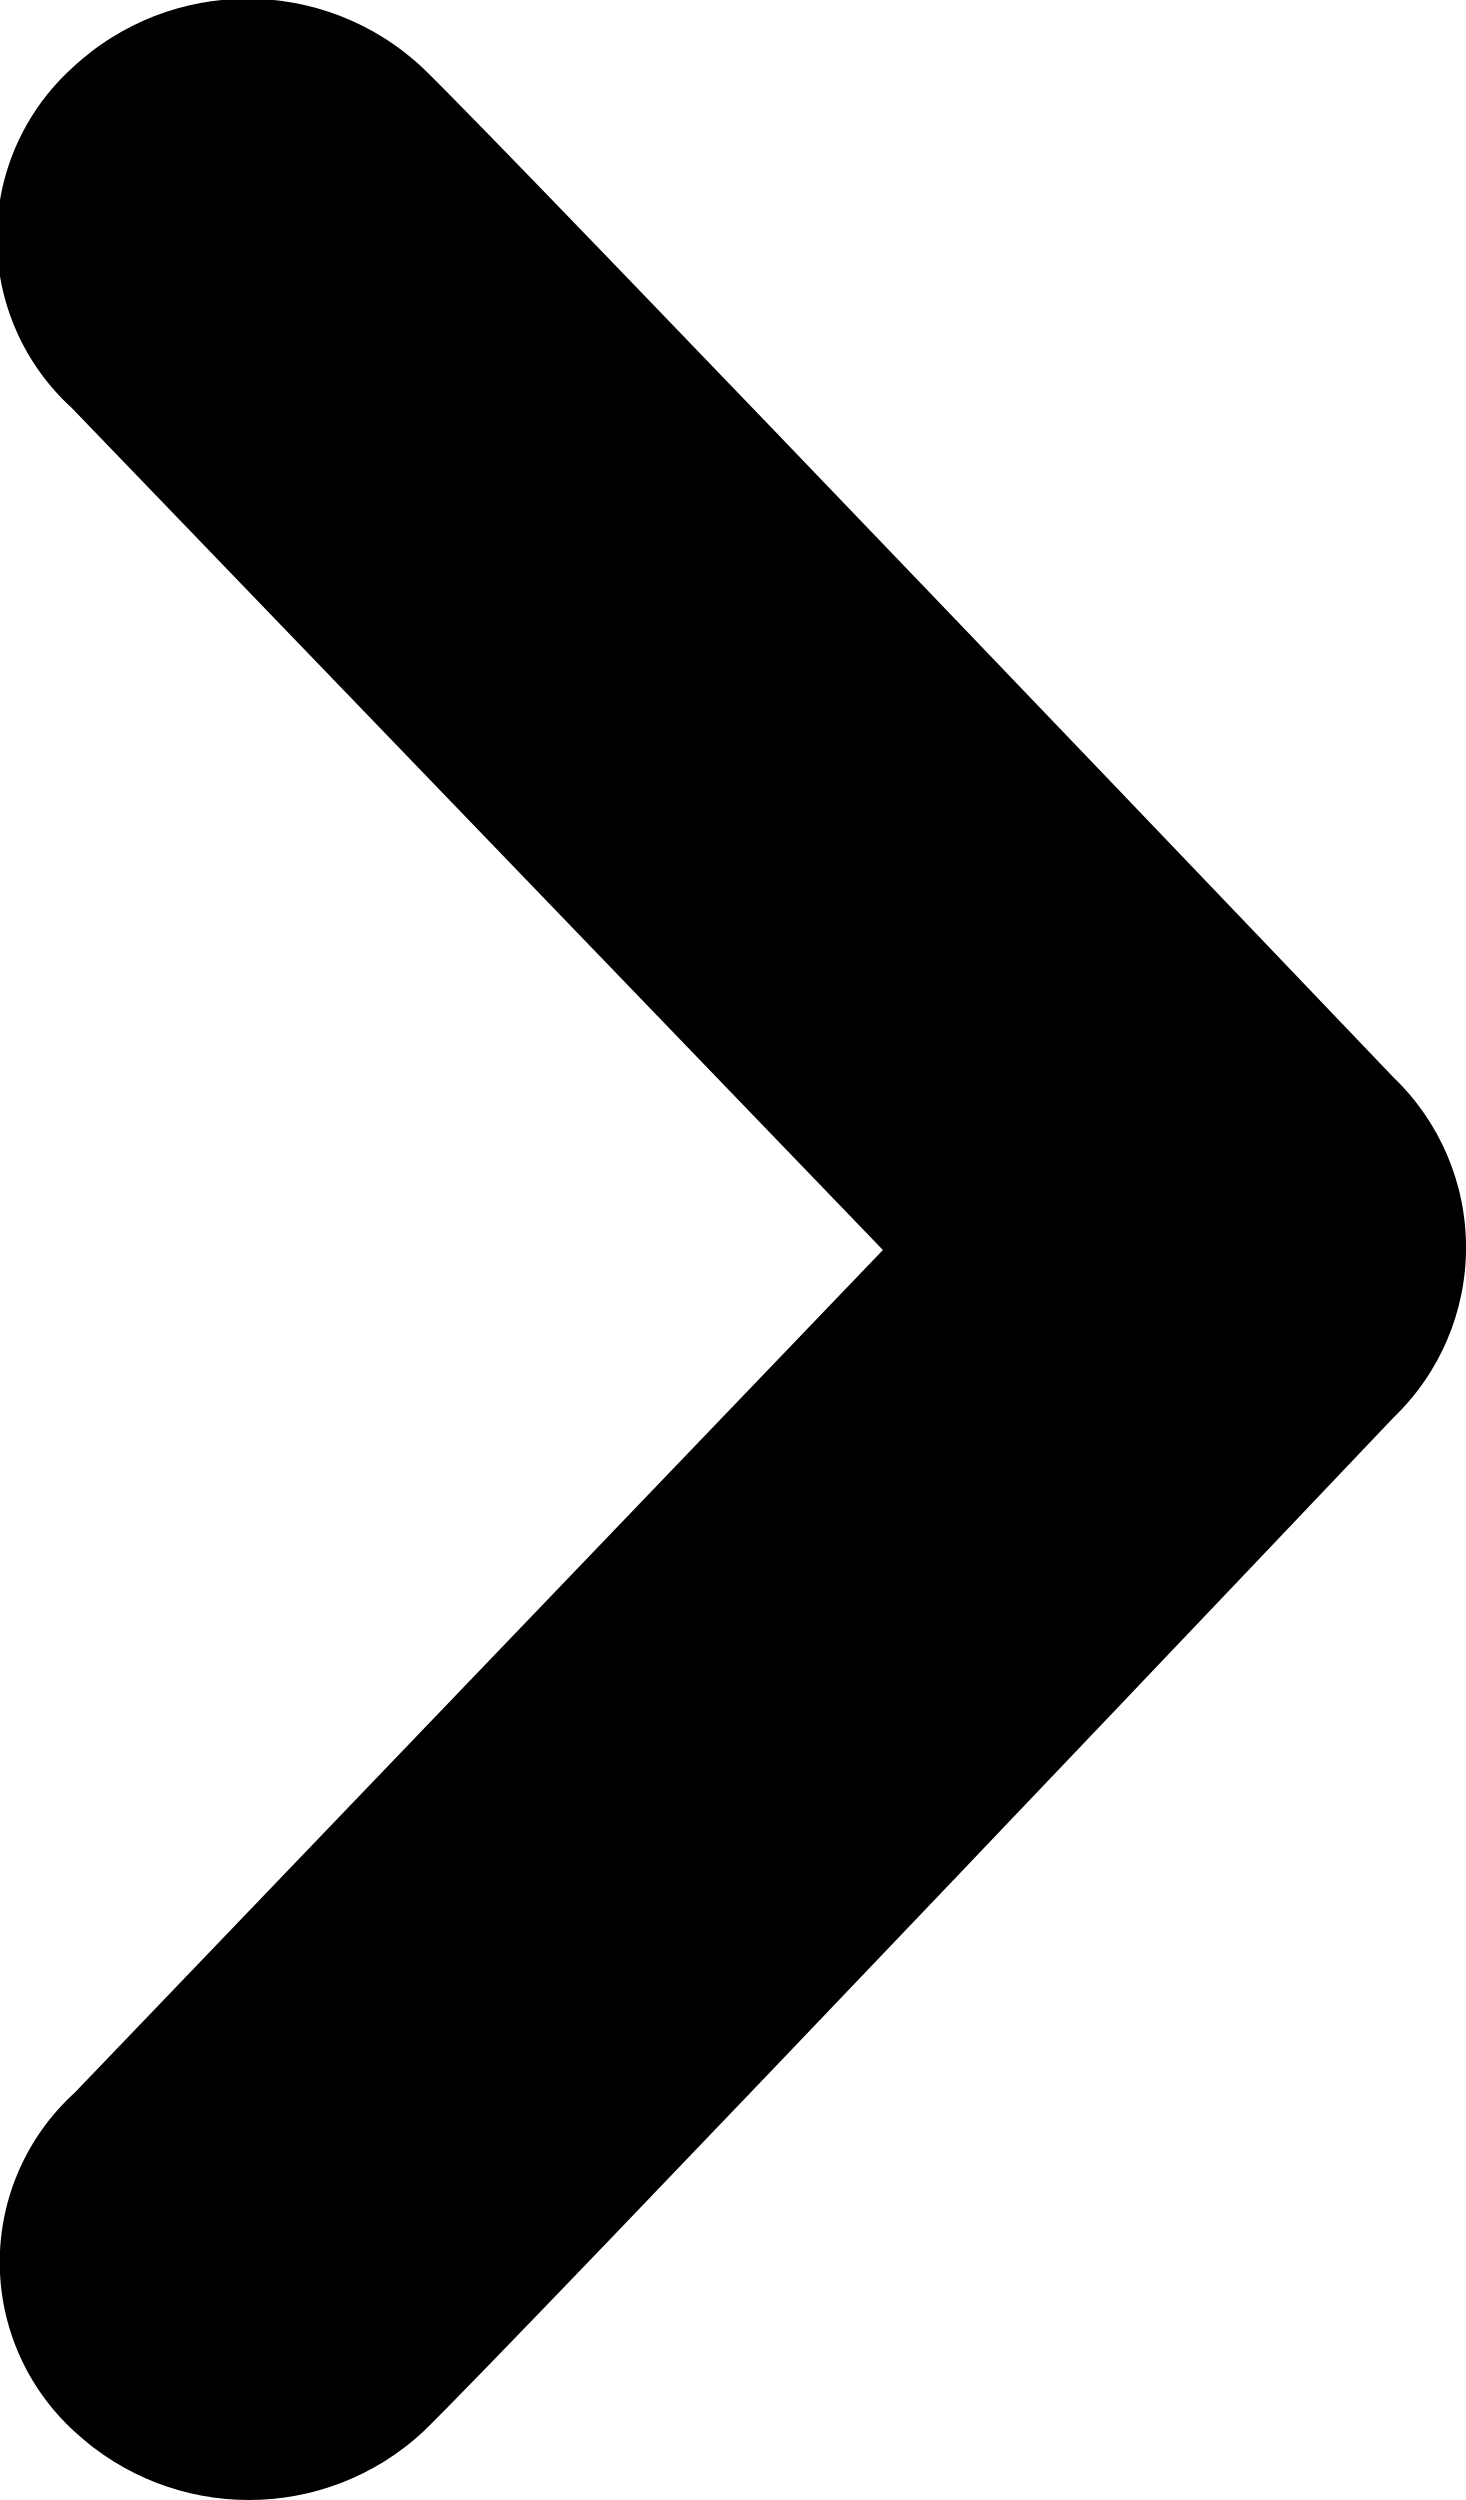
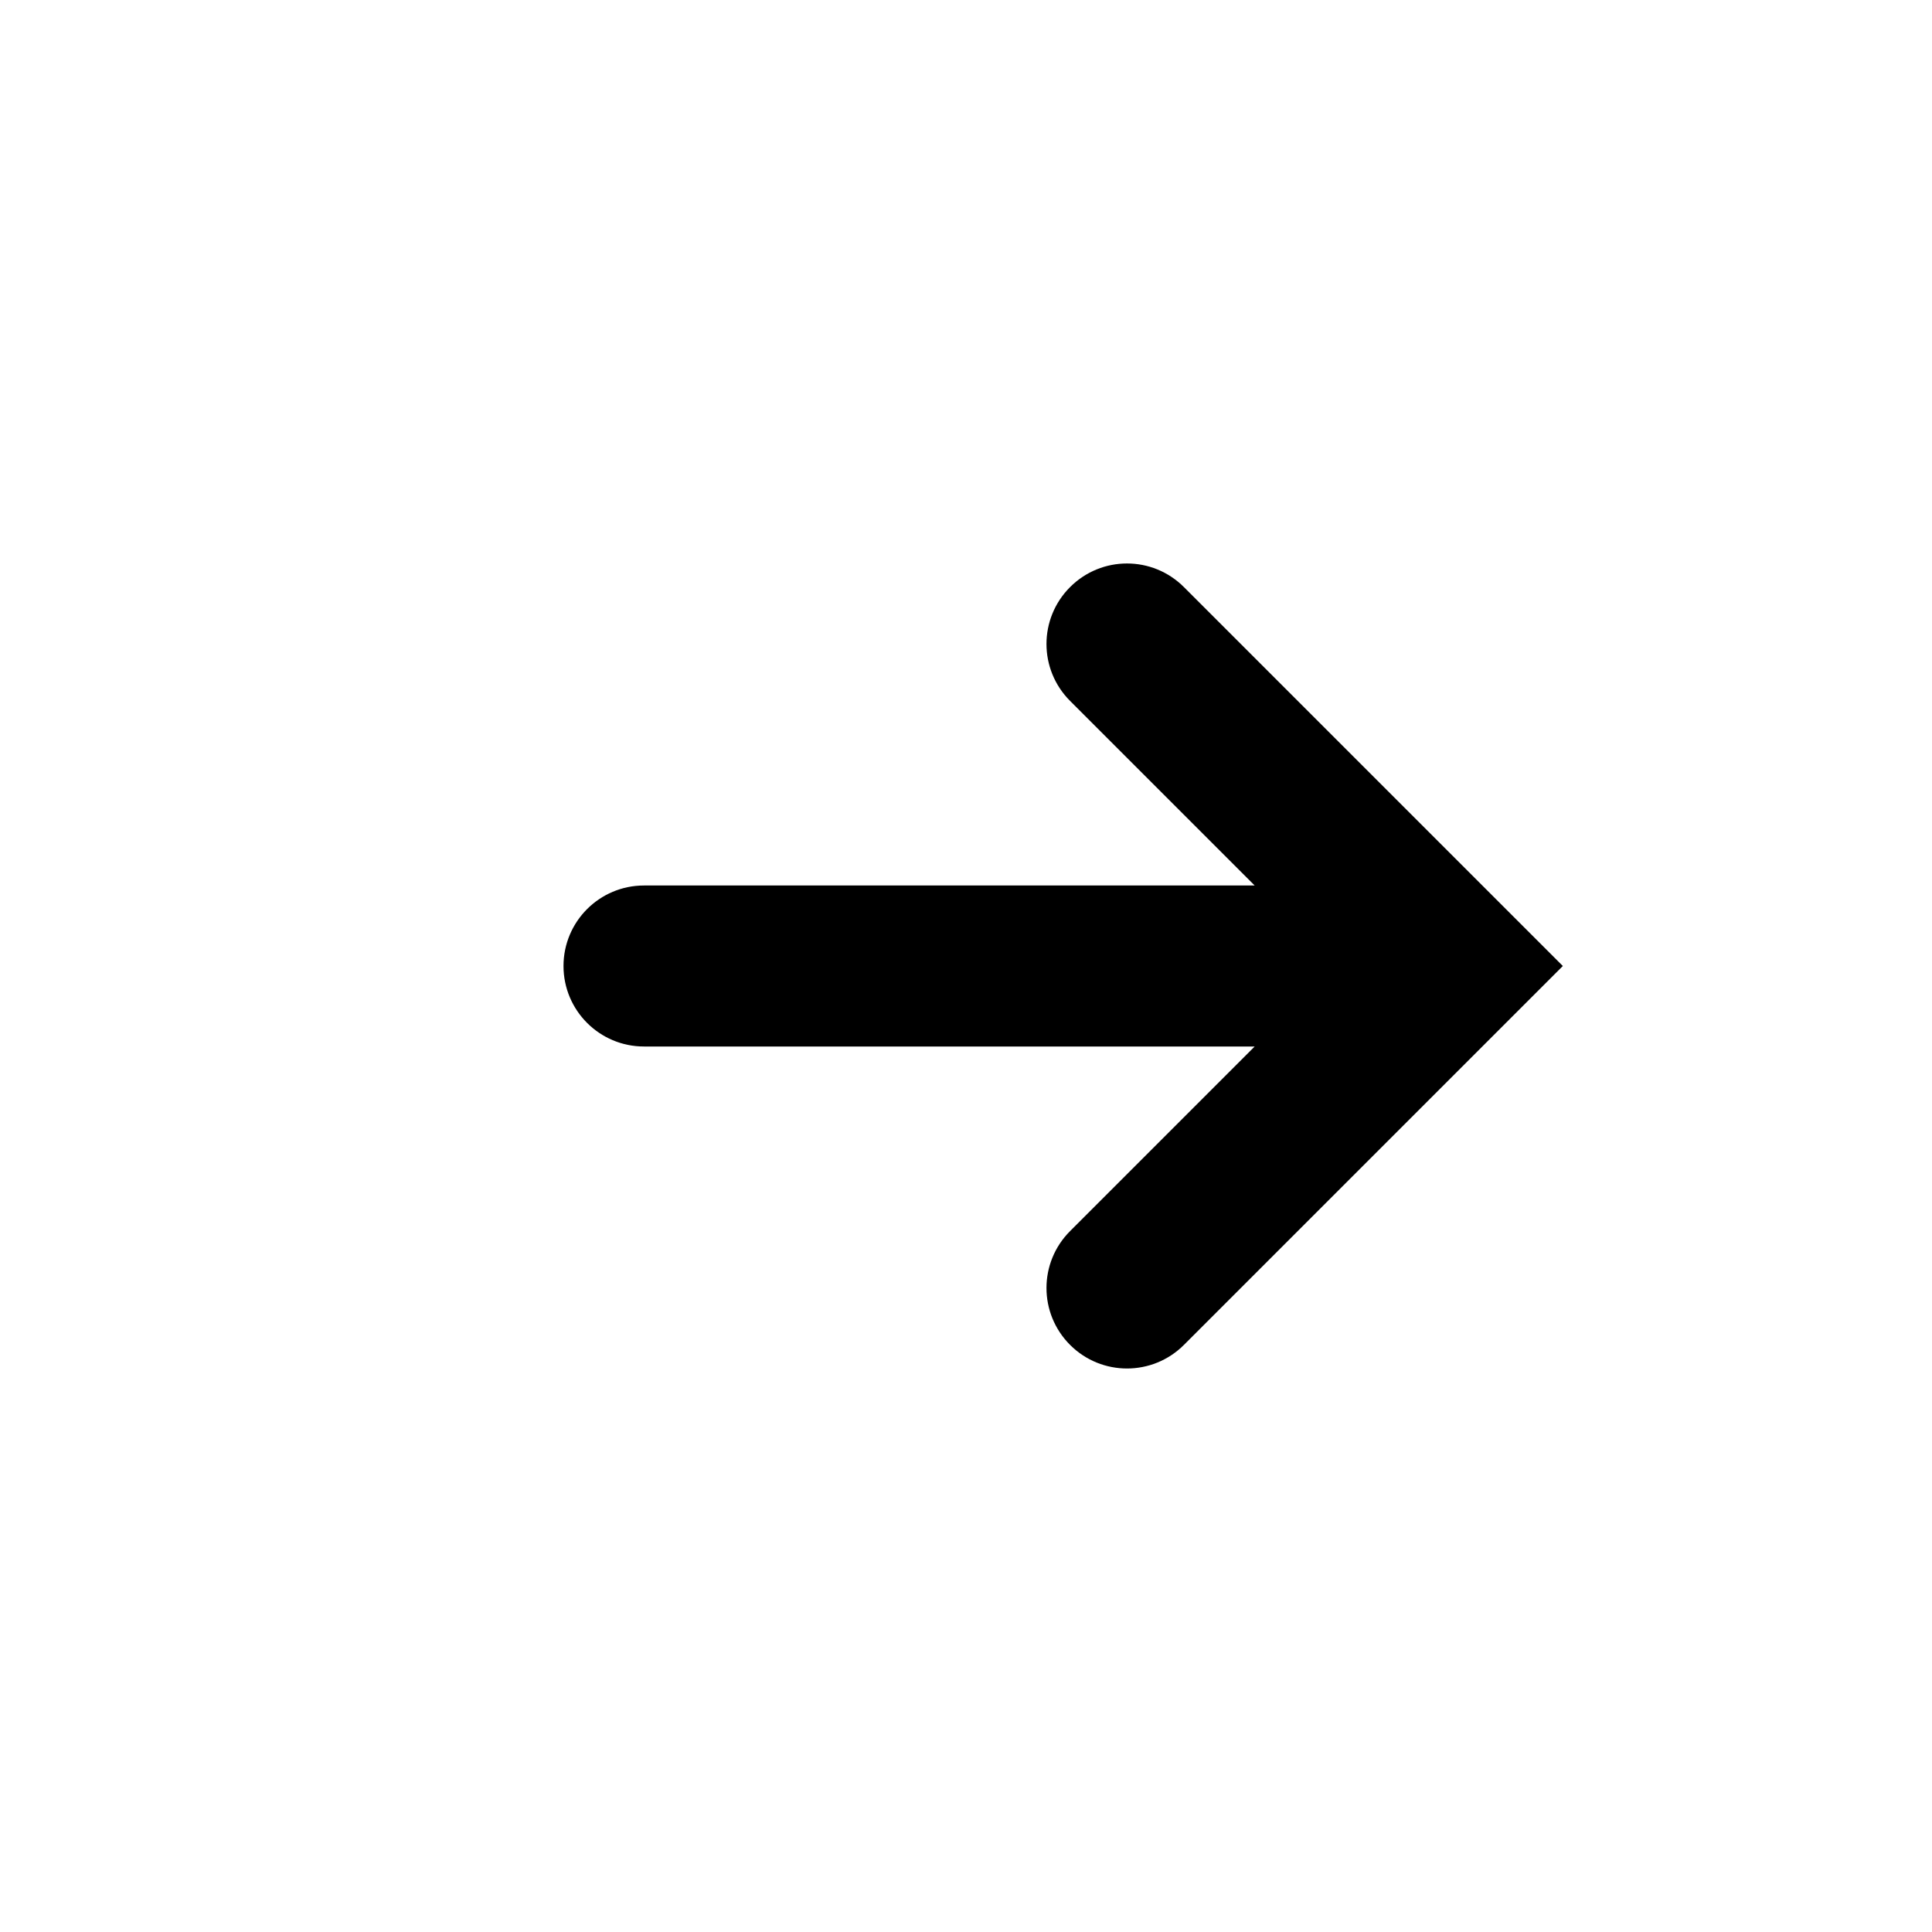
- <svg xmlns="http://www.w3.org/2000/svg" id="Layer_1" data-name="Layer 1" viewBox="0 0 20.4 34.8">
-   <path d="M5.89,0.95C7.15,2.17,19.4,15,19.4,15a3.28,3.28,0,0,1,0,4.73S7.15,32.63,5.89,33.85a3.57,3.57,0,0,1-4.85,0,3.19,3.19,0,0,1,0-4.72L12.29,17.4,1,5.68A3.2,3.2,0,0,1,1,.95,3.57,3.57,0,0,1,5.89.95Z" />
+ <svg xmlns="http://www.w3.org/2000/svg" version="1.2" baseProfile="tiny" width="24" height="24" viewBox="0 0 24 24">
+   <path d="M13.293 7.293c-.391.391-.391 1.023 0 1.414l2.293 2.293h-7.586c-.552 0-1 .448-1 1s.448 1 1 1h7.586l-2.293 2.293c-.391.391-.391 1.023 0 1.414.195.195.451.293.707.293s.512-.098.707-.293l4.707-4.707-4.707-4.707c-.391-.391-1.023-.391-1.414 0z" />
</svg>
